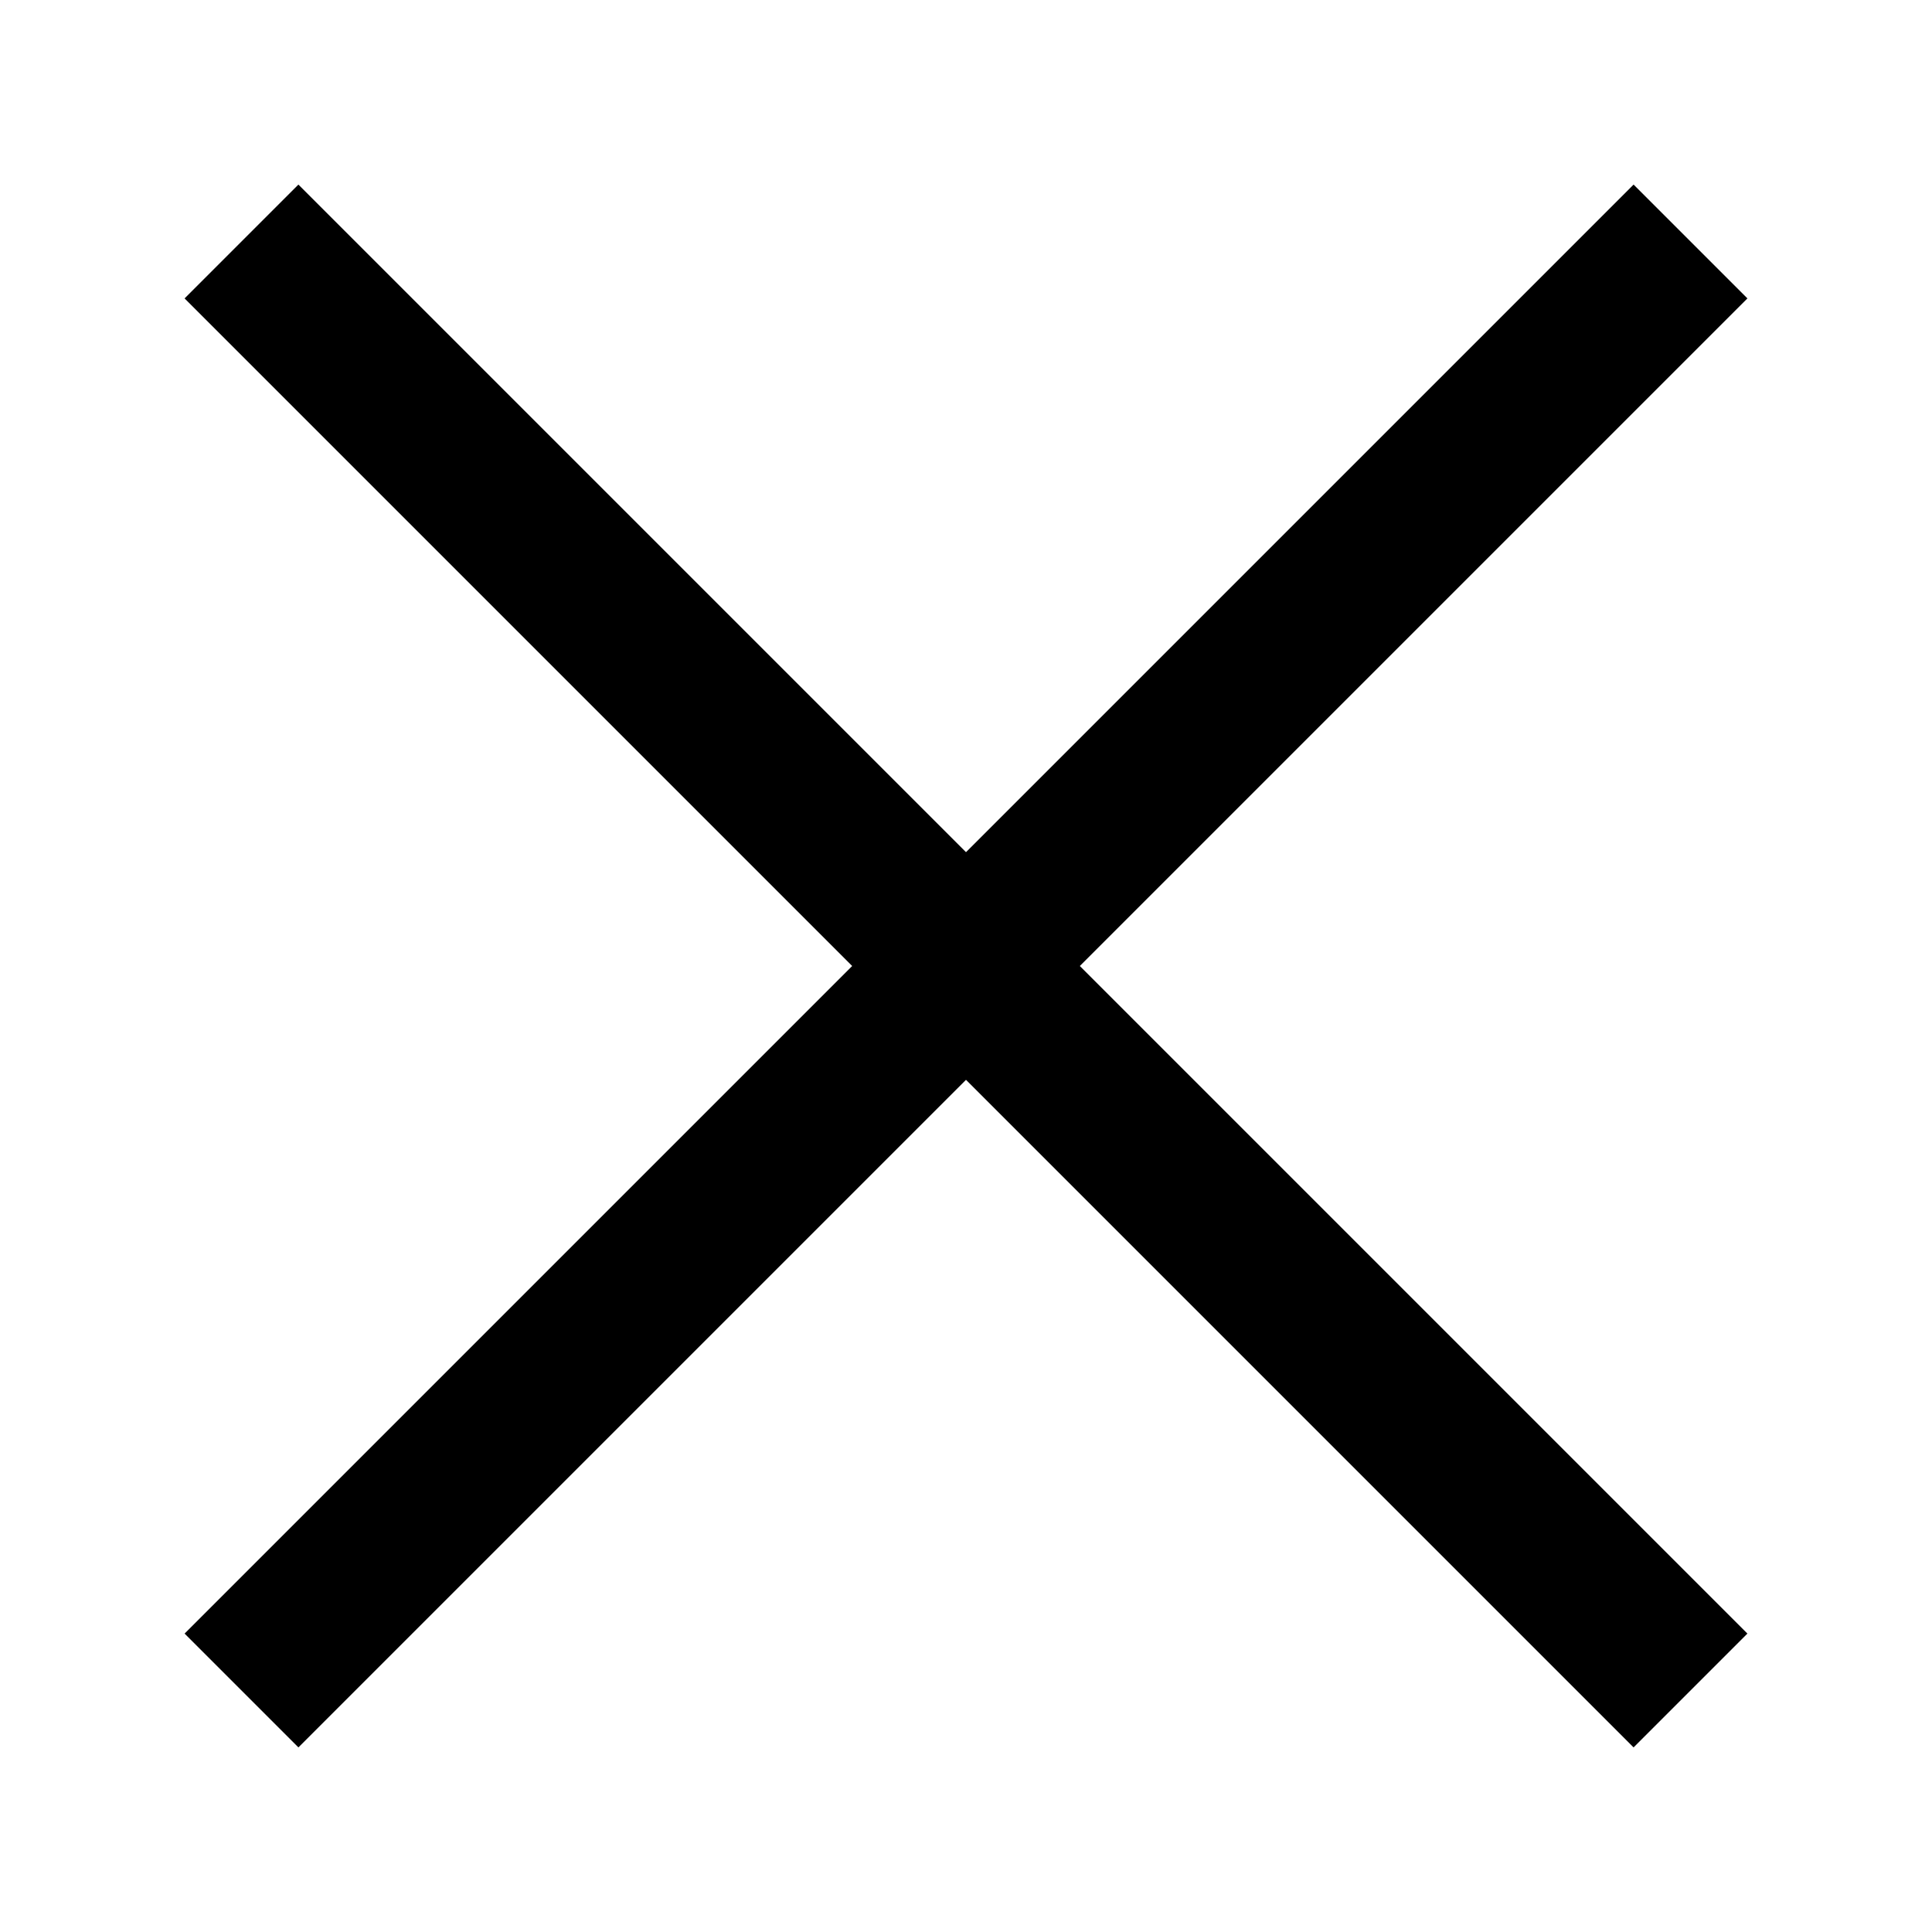
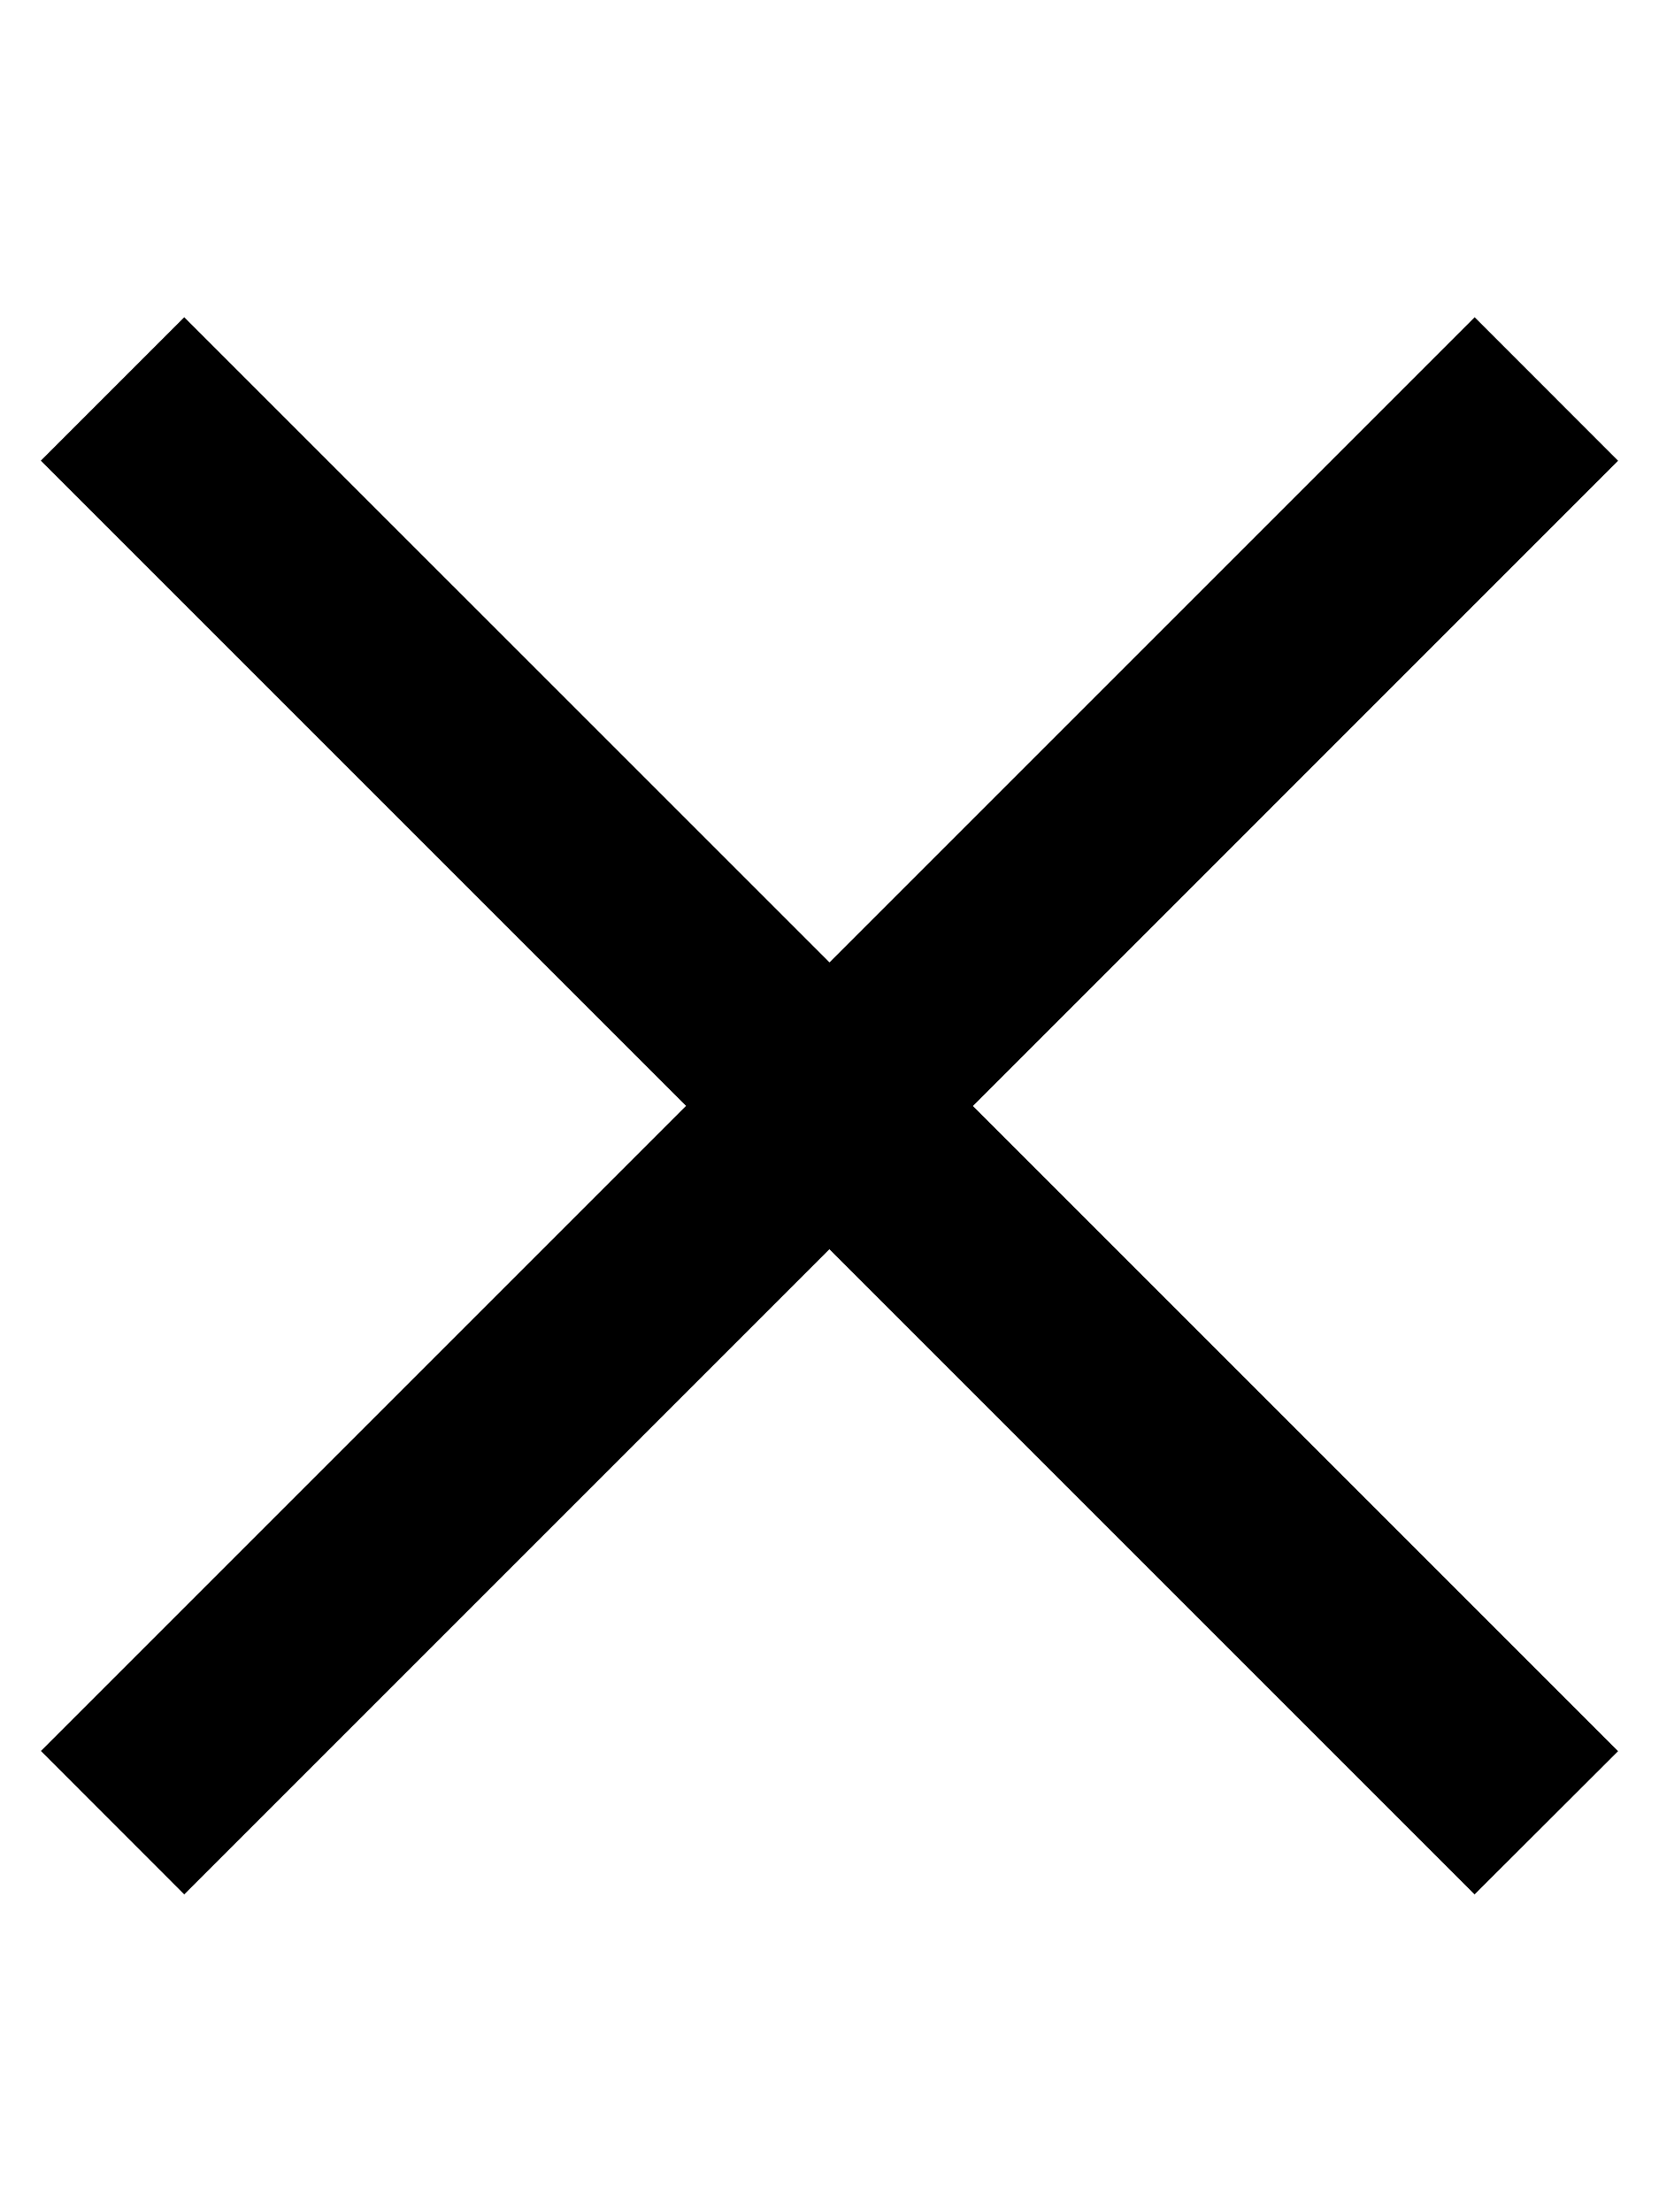
- <svg xmlns="http://www.w3.org/2000/svg" width="24" height="24" fill="none" viewBox="0 0 24 24">
-   <path fill="currentColor" d="m10.586 12-8.293 8.293 1.414 1.414L12 13.414l8.293 8.293 1.414-1.414L13.414 12l8.293-8.293-1.414-1.414L12 10.586 3.707 2.293 2.293 3.707 10.586 12z" />
+ <svg xmlns="http://www.w3.org/2000/svg" width="18" height="24" fill="none" viewBox="0 0 18 24">
+   <path fill="currentColor" d="m7.444 11.998-7 7 1.555 1.556 7-7 7 7L17.556 19l-7-7 7-7.001L16 3.442l-7 7-7.001-7L.443 4.998l7 7z" />
</svg>
